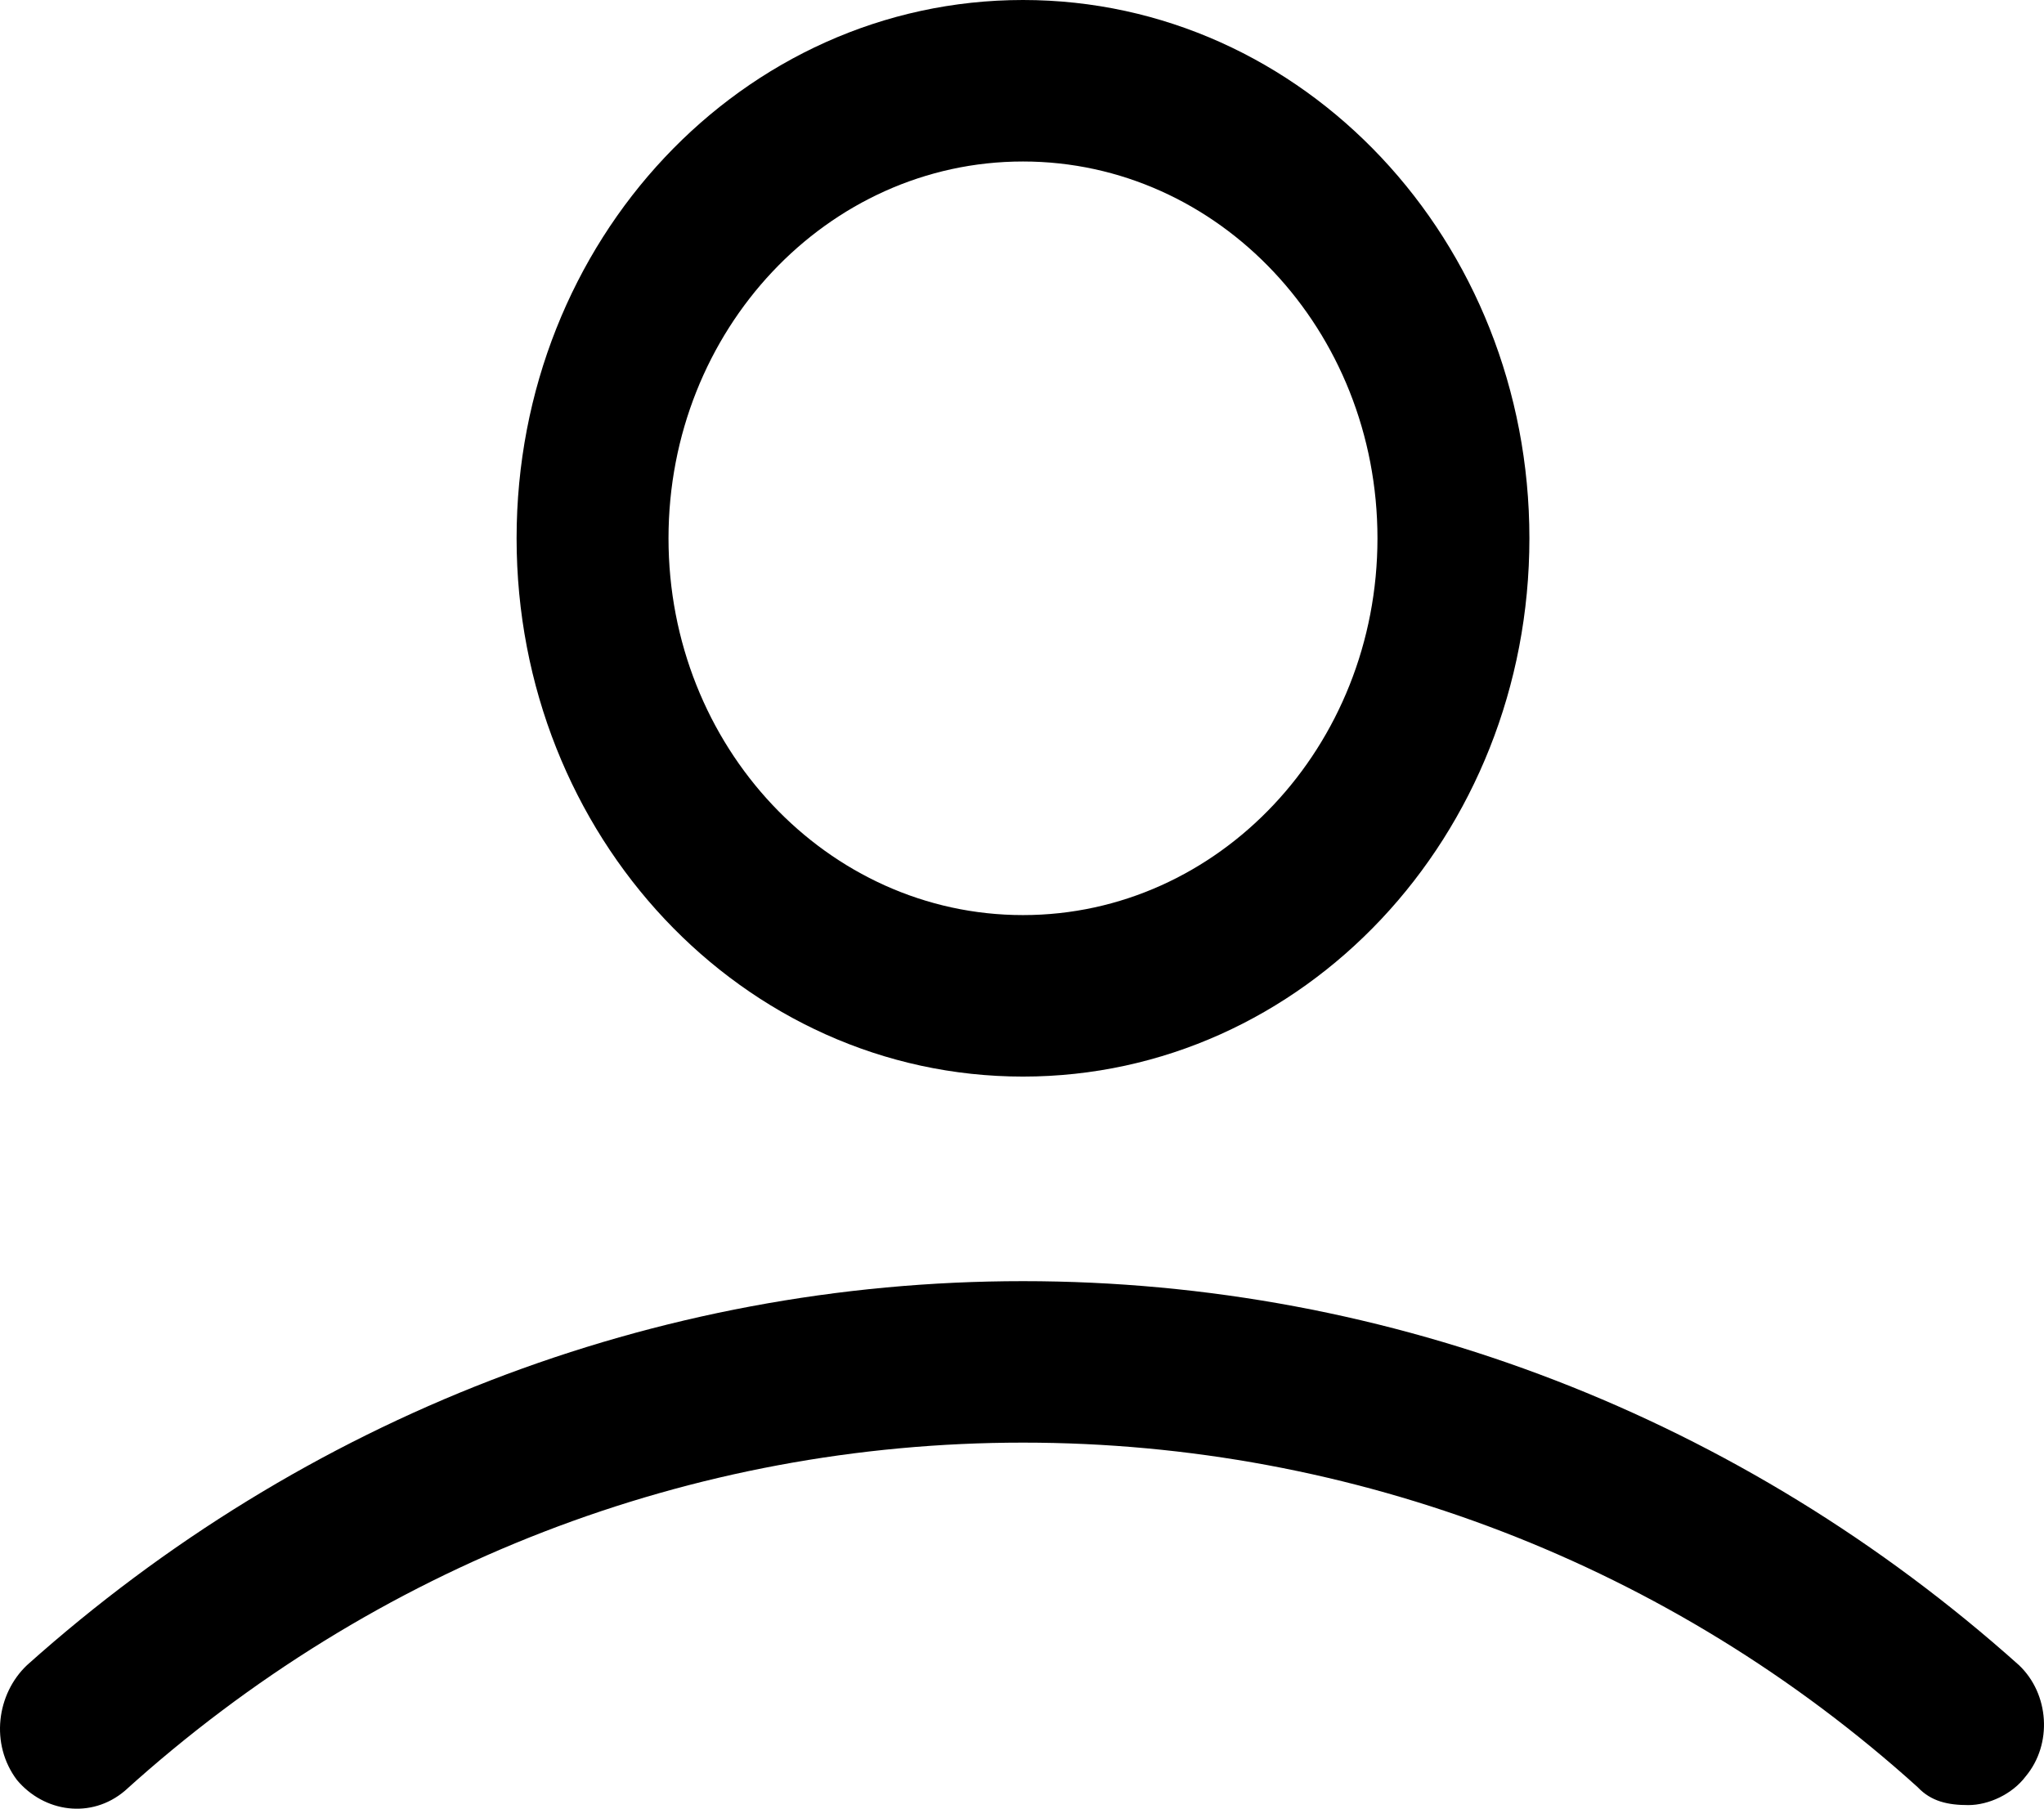
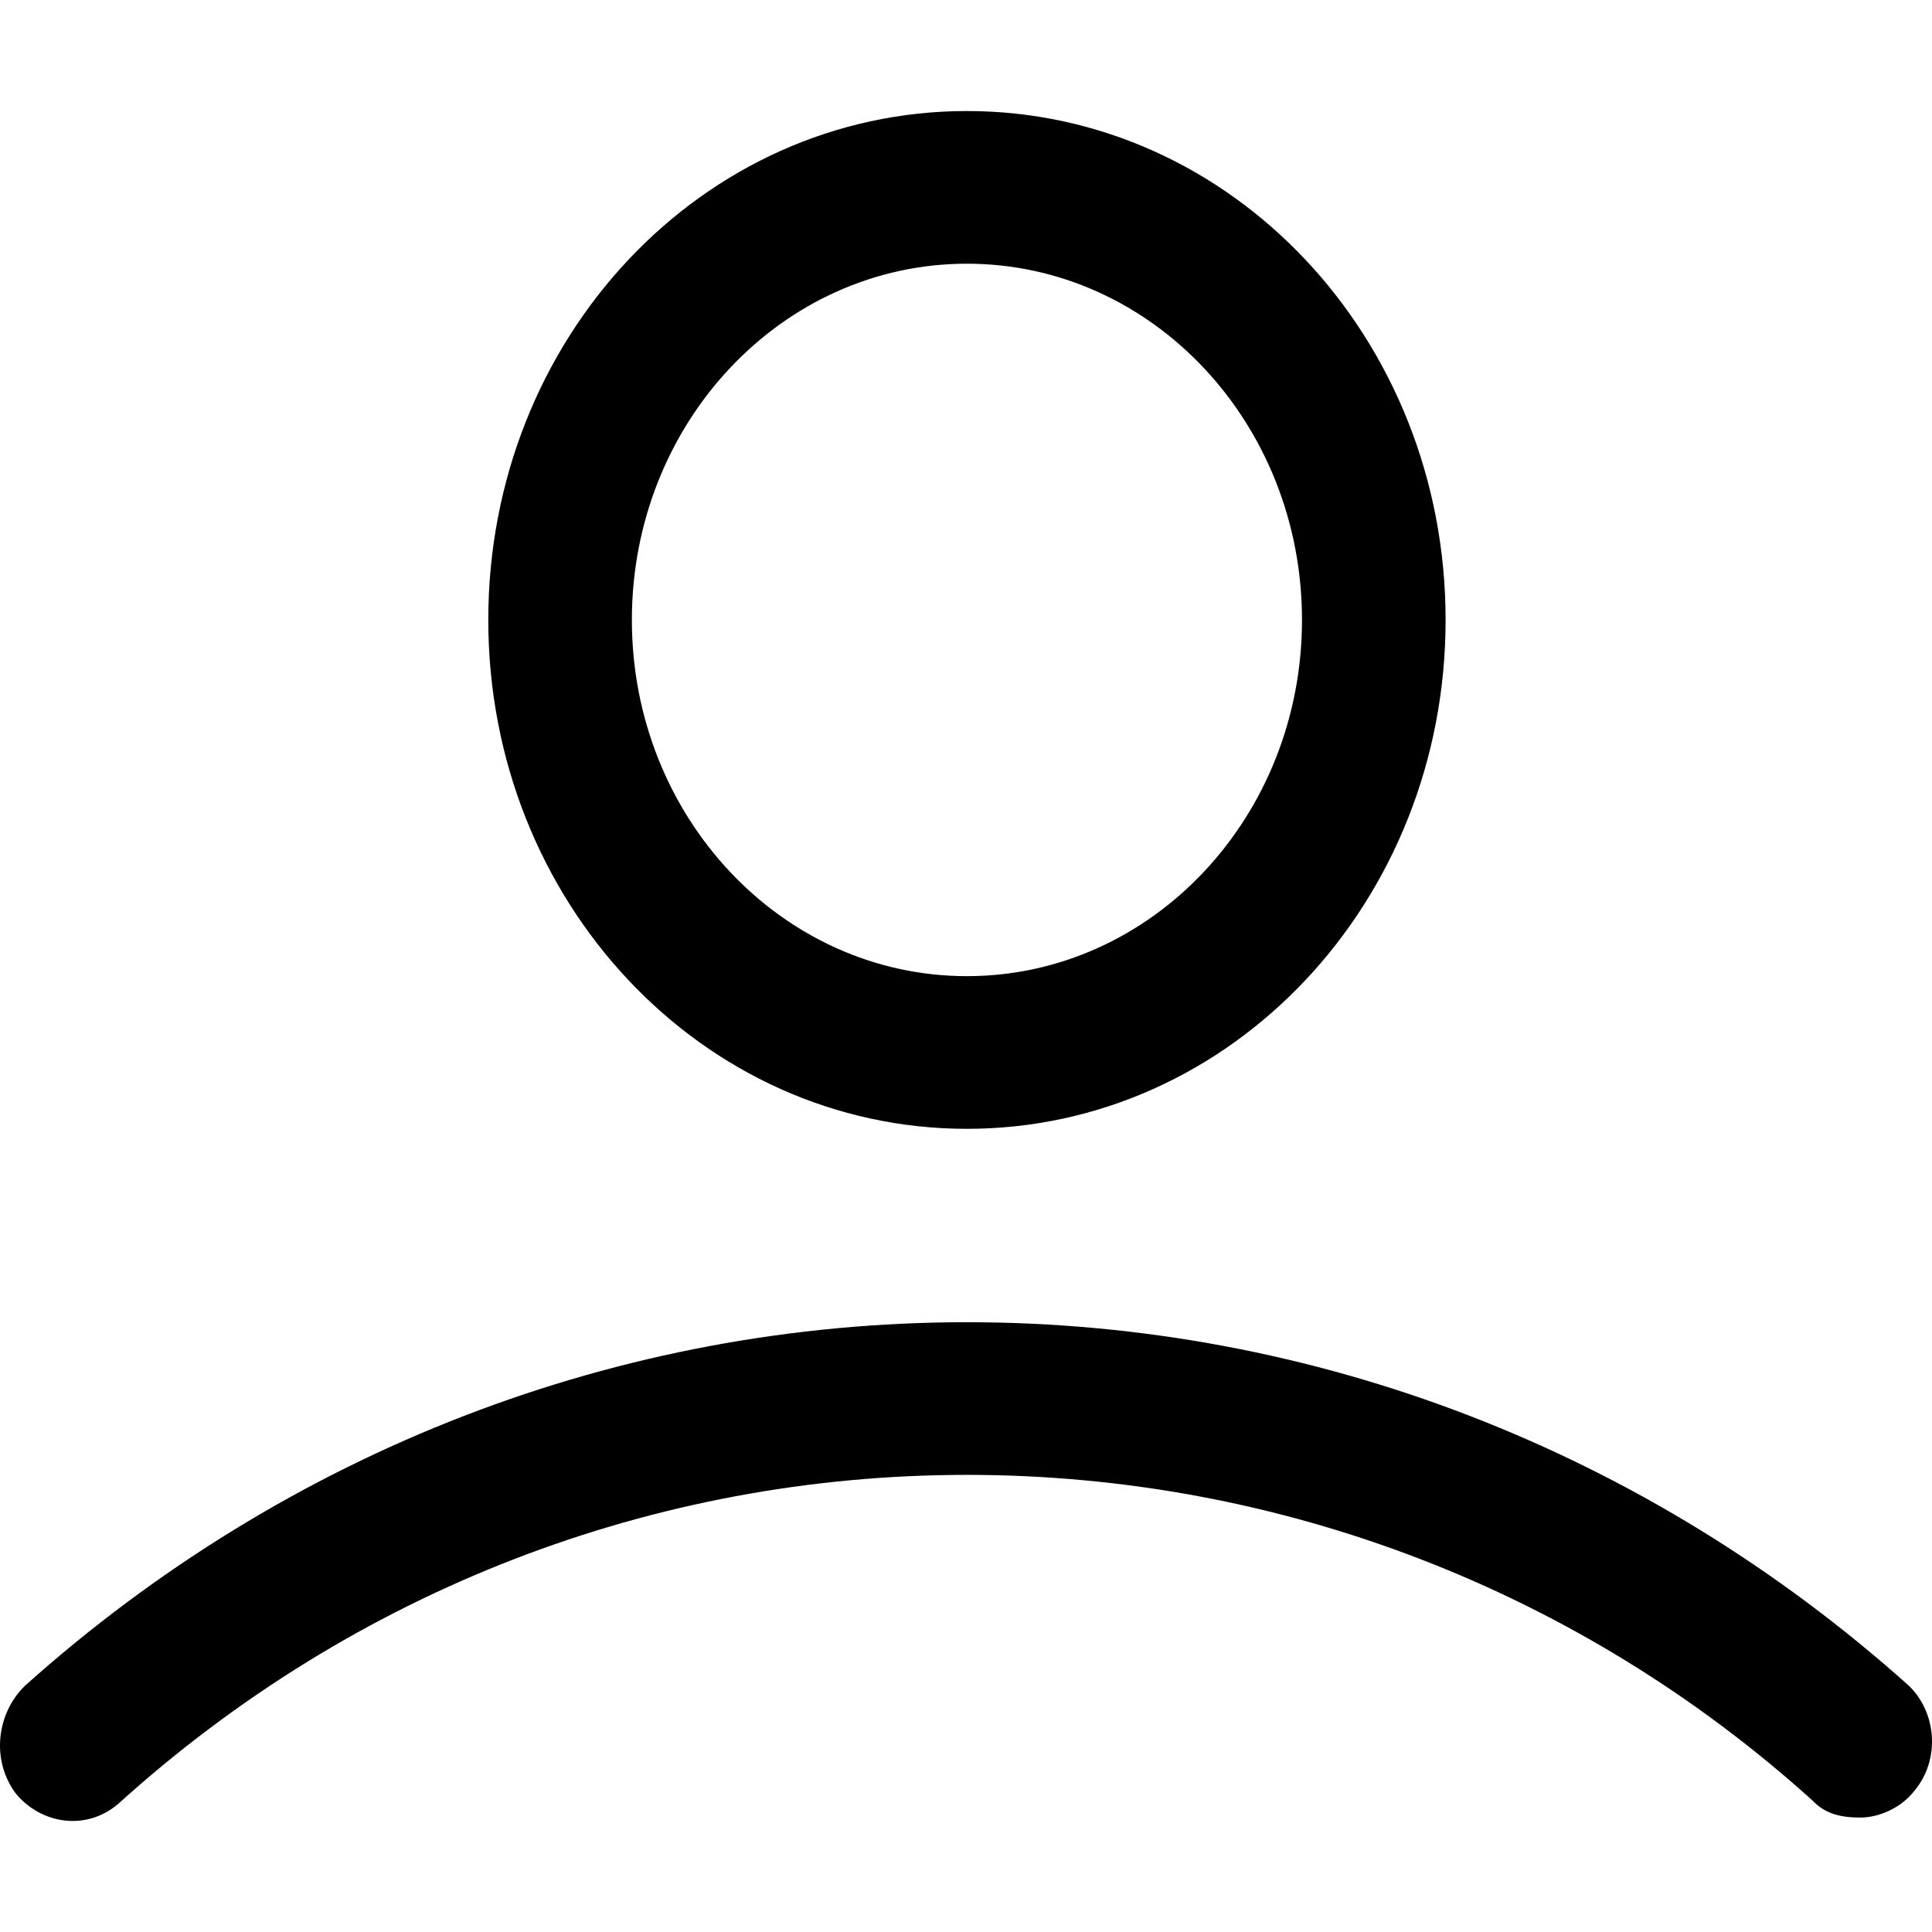
- <svg xmlns="http://www.w3.org/2000/svg" width="87" height="77" viewBox="0 0 87 77" fill="none">
+ <svg xmlns="http://www.w3.org/2000/svg" width="40" height="40" viewBox="0 0 87 77" fill="none">
  <path d="M43.542 45.832C55.469 45.832 65.097 35.596 65.097 22.916C65.097 10.236 55.469 0 43.542 0C31.615 0 21.988 10.236 21.988 22.916C21.988 35.596 31.615 45.832 43.542 45.832ZM43.542 6.875C51.877 6.875 58.63 14.055 58.63 22.916C58.63 31.777 51.877 38.957 43.542 38.957C35.208 38.957 28.454 31.777 28.454 22.916C28.454 14.055 35.208 6.875 43.542 6.875Z" fill="black" />
  <path d="M85.933 70.887C74.15 60.346 59.205 54.541 43.542 54.541C27.879 54.541 12.934 60.346 1.151 70.887C-0.142 72.109 -0.429 74.248 0.72 75.776C1.87 77.151 3.882 77.457 5.319 76.234C15.952 66.61 29.46 61.415 43.542 61.415C57.625 61.415 71.132 66.61 81.622 76.082C82.197 76.693 82.915 76.846 83.778 76.846C84.64 76.846 85.646 76.387 86.221 75.623C87.37 74.248 87.226 72.109 85.933 70.887Z" fill="black" />
</svg>
